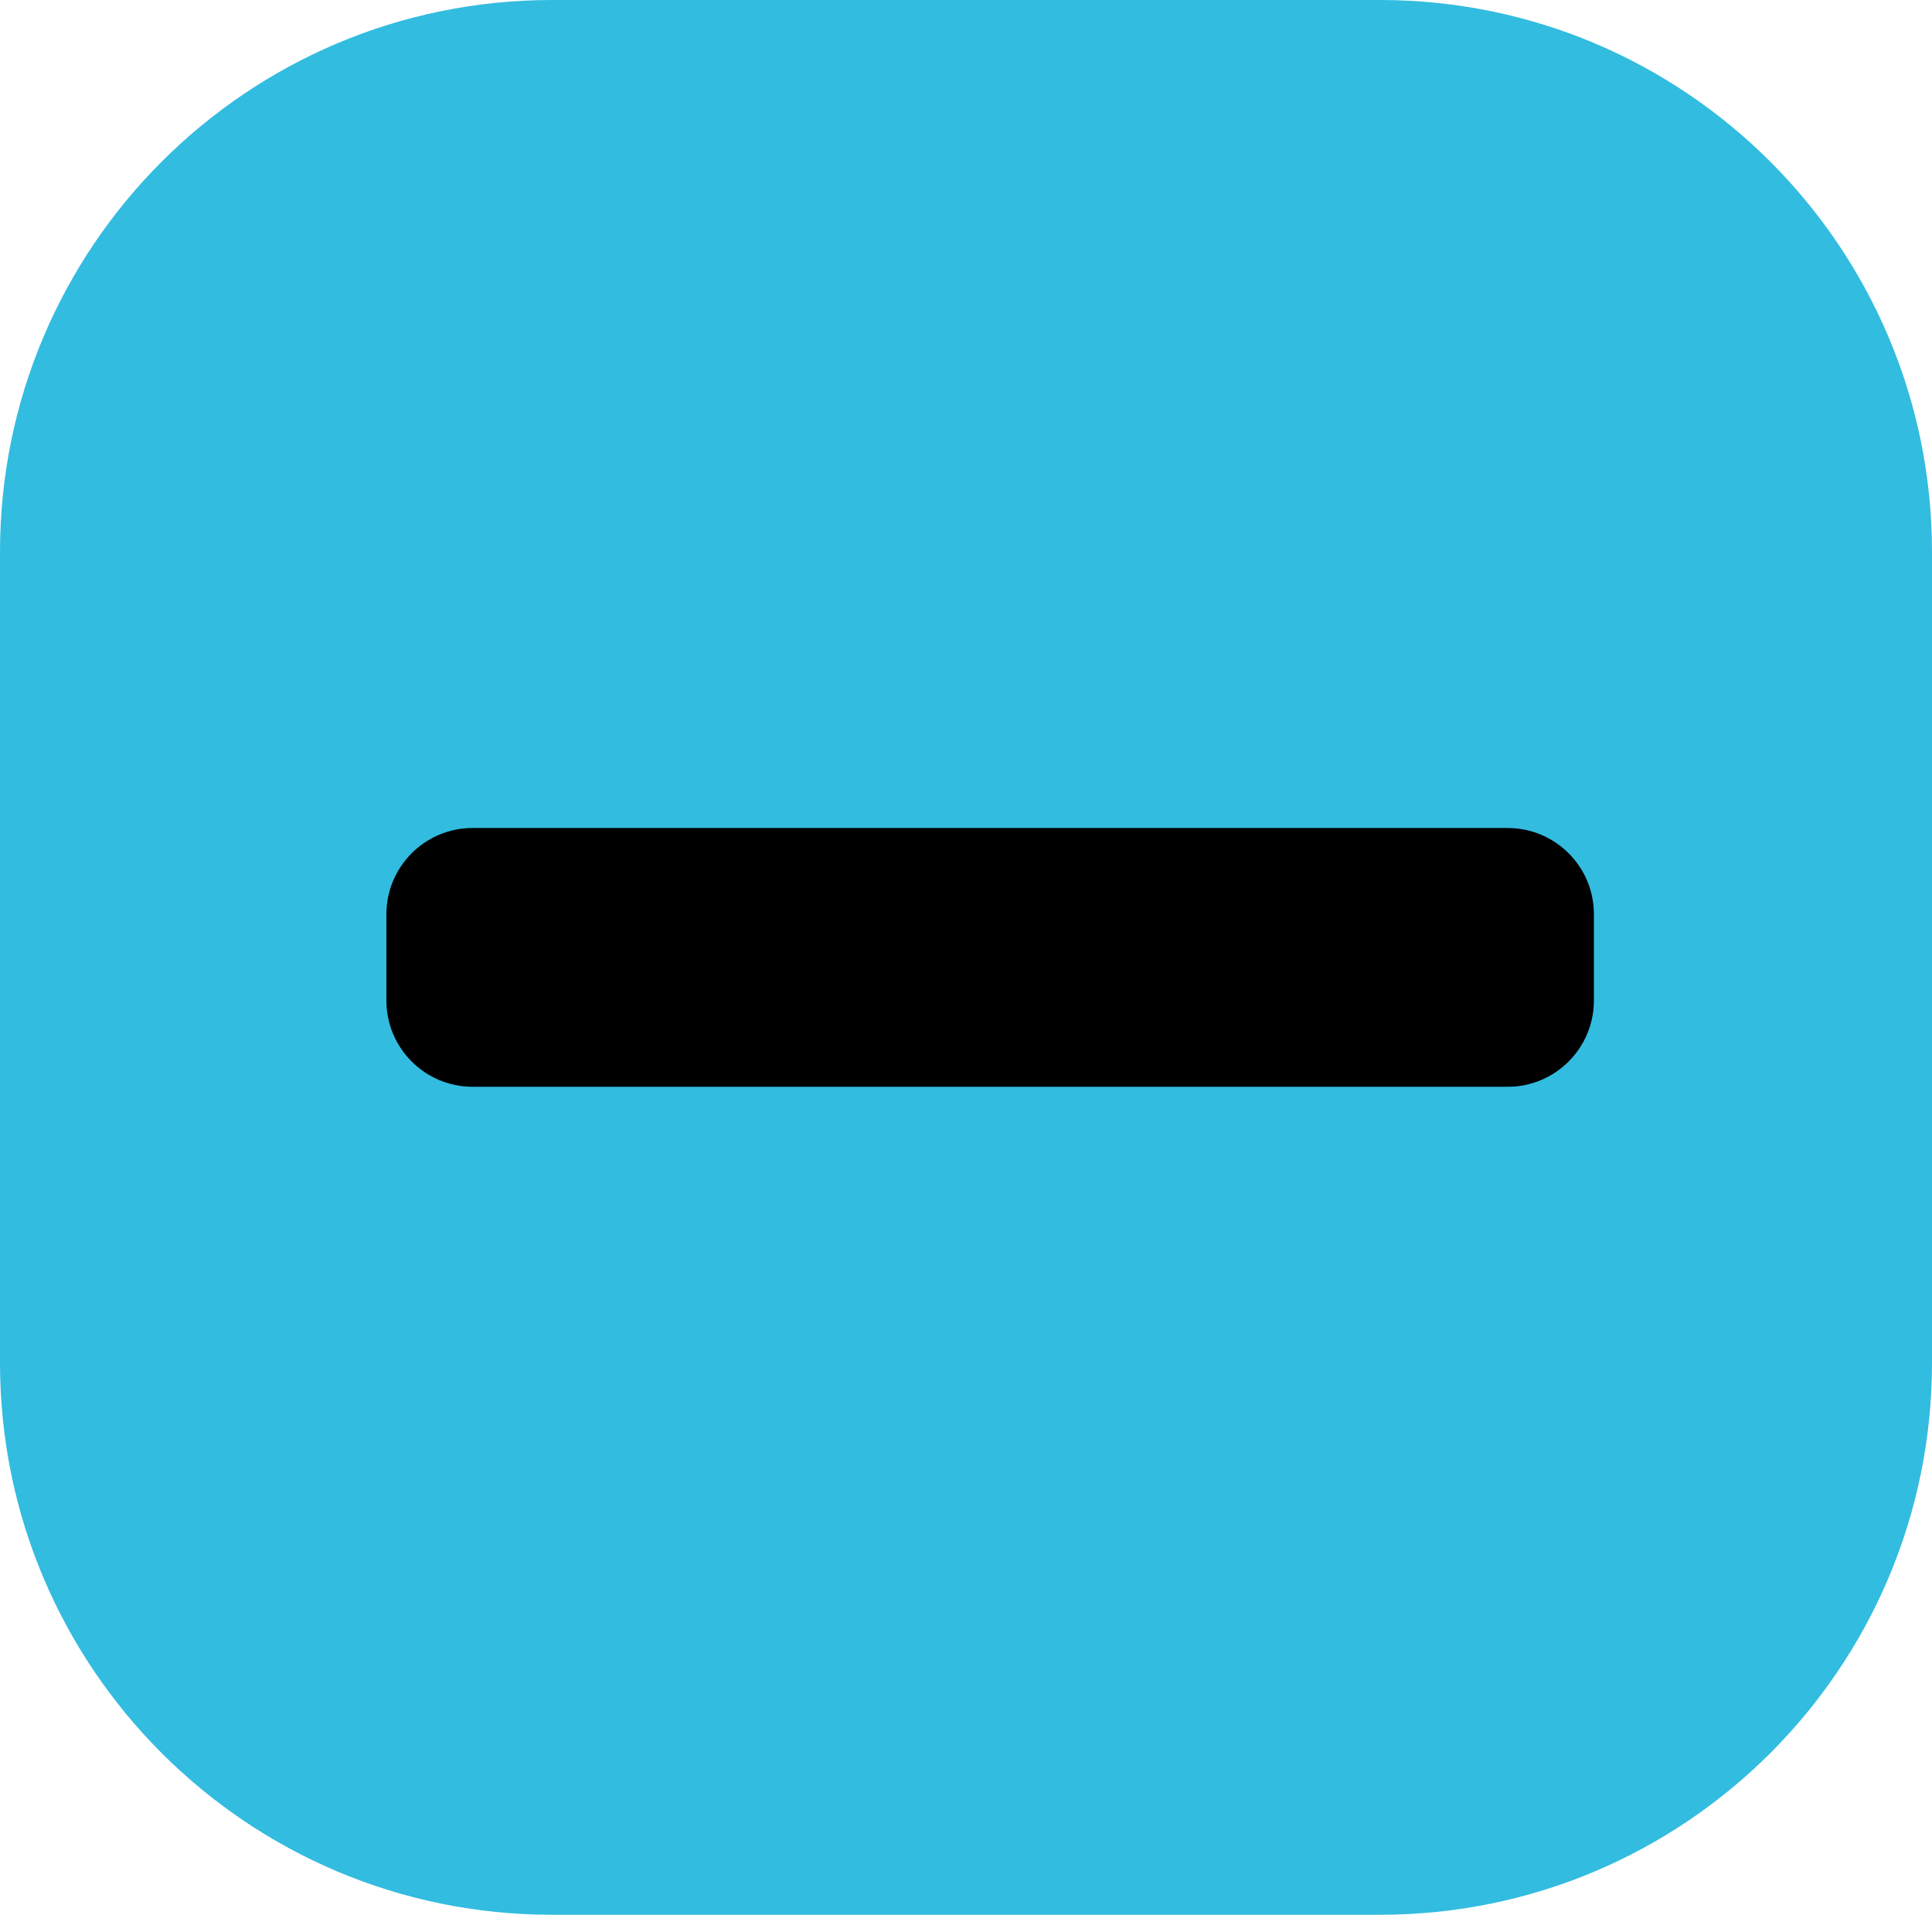
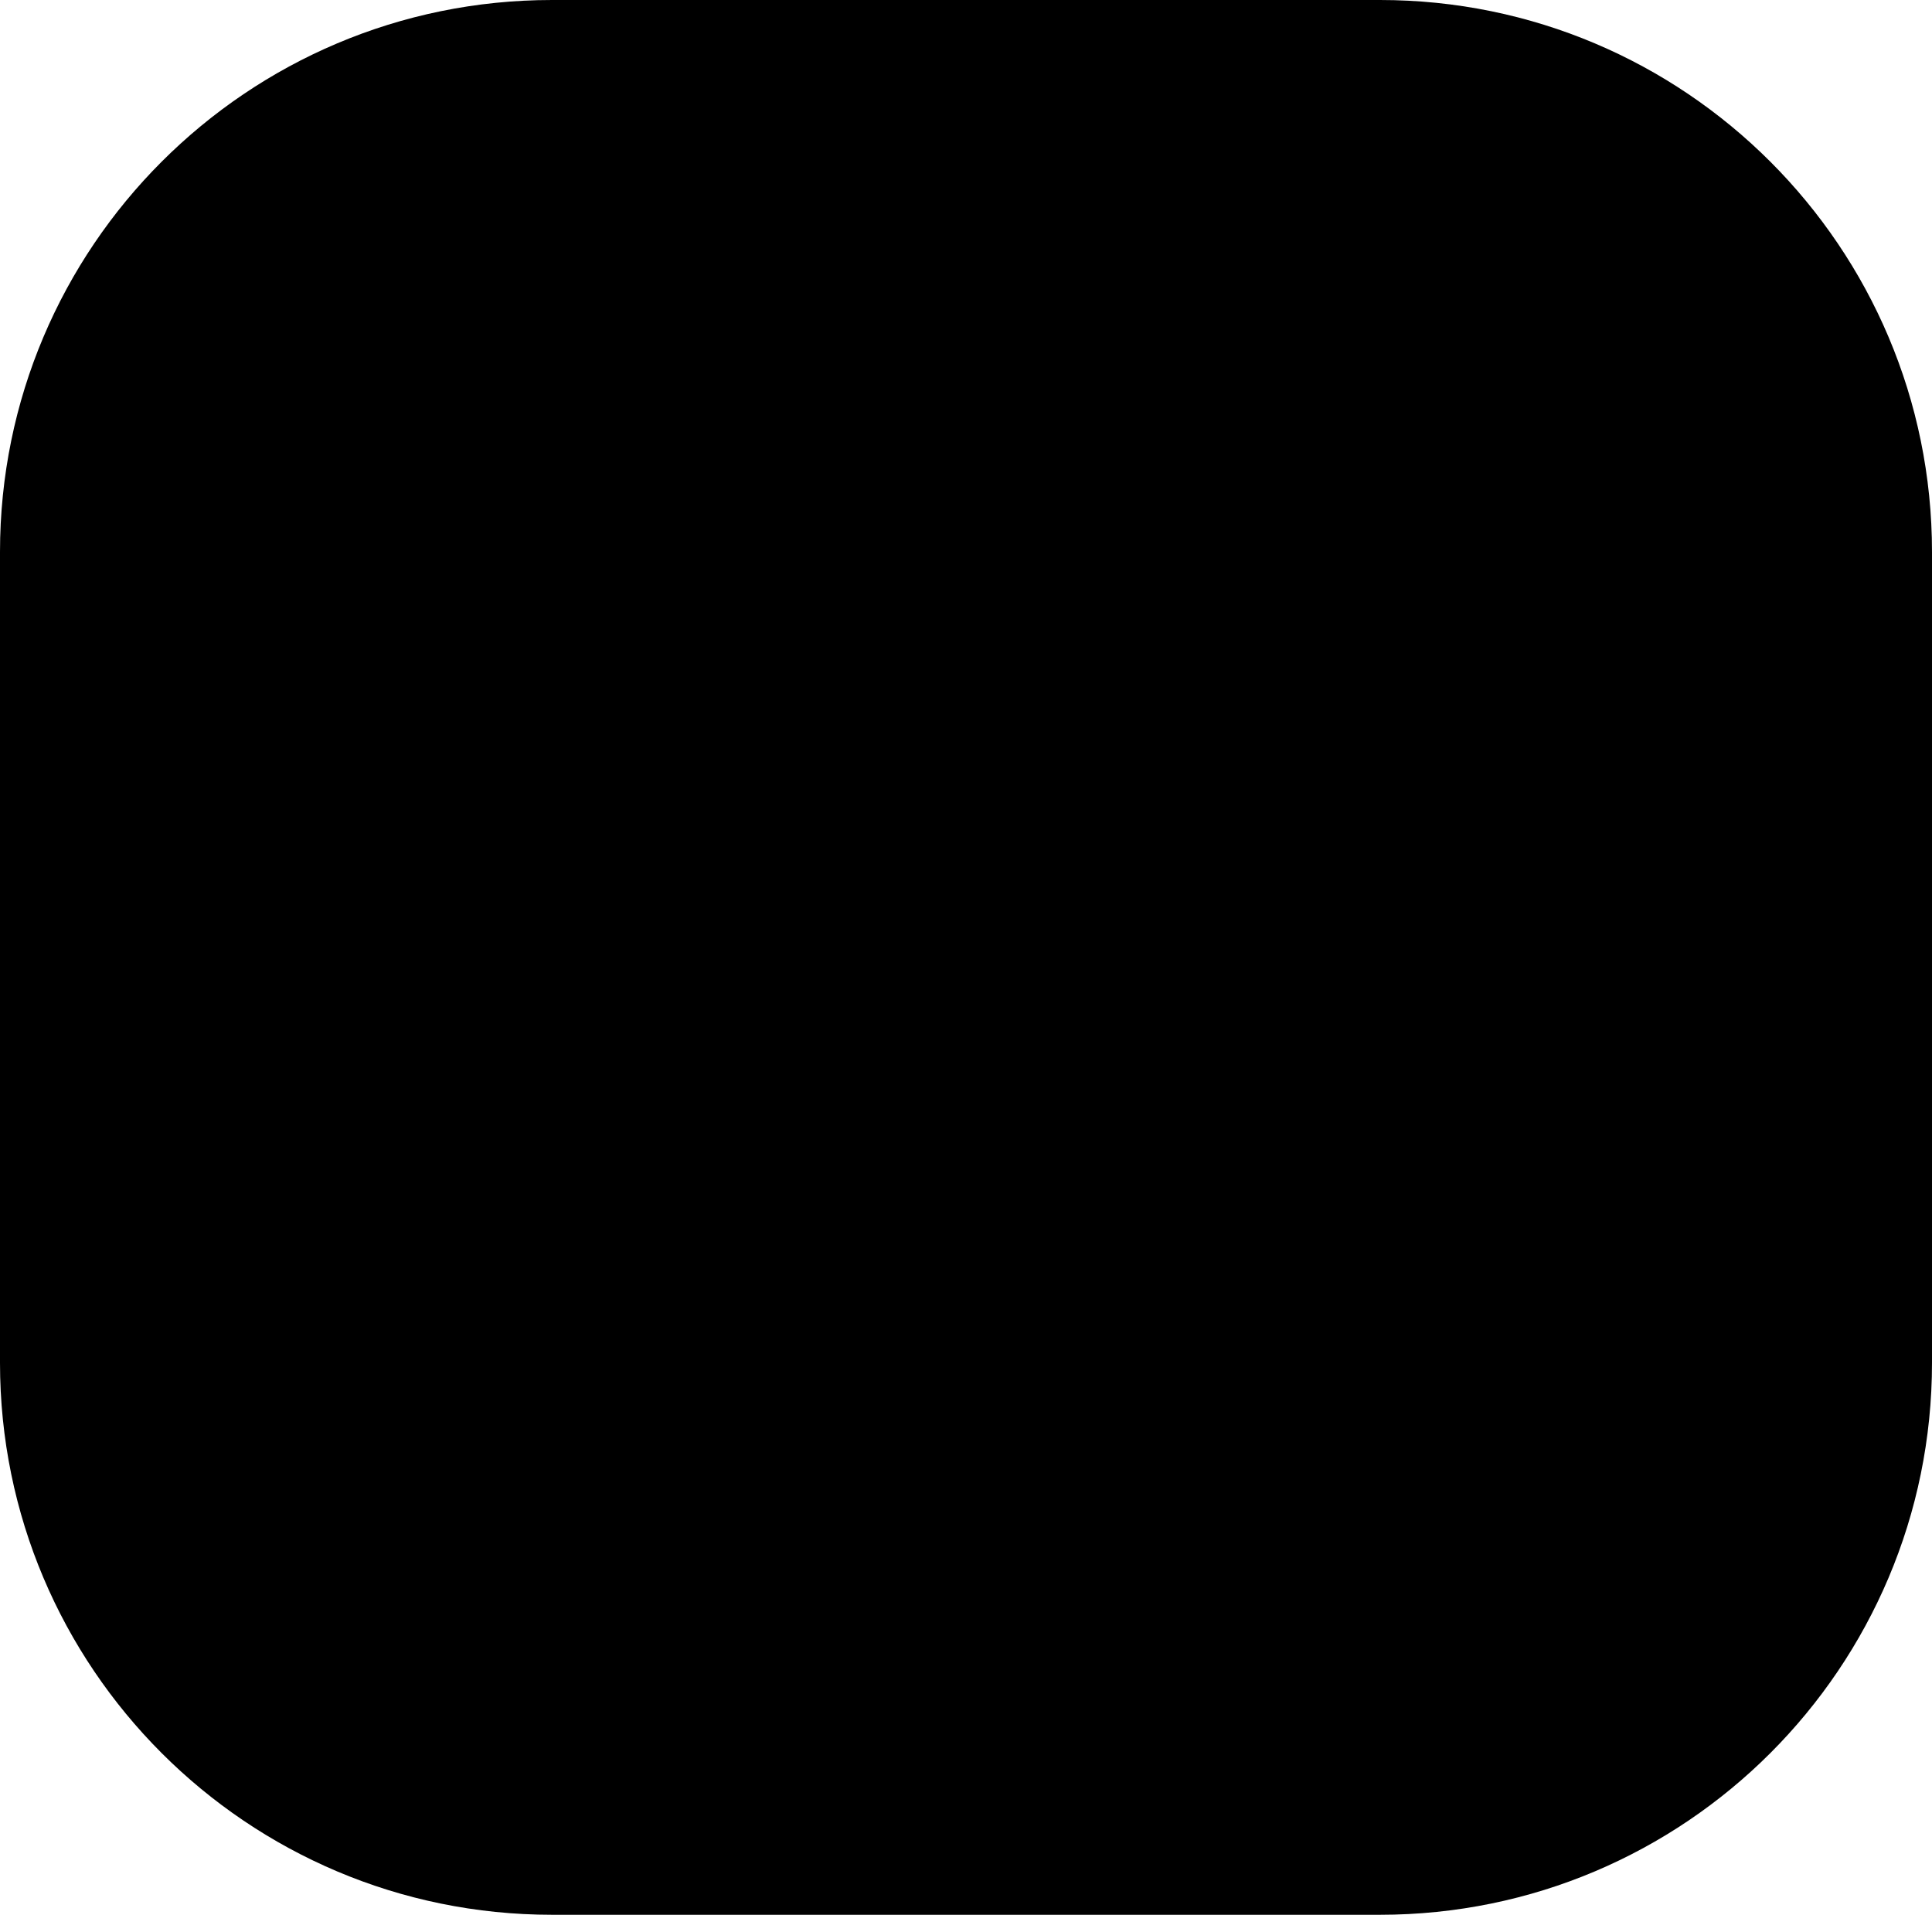
- <svg xmlns="http://www.w3.org/2000/svg" width="35" height="35" viewBox="0 0 35 35" fill="none">
-   <rect width="35" height="34.688" rx="10" fill="#32BCE0" />
+ <svg xmlns="http://www.w3.org/2000/svg" width="35" height="35" viewBox="0 0 35 35">
+   <rect width="35" height="34.688" rx="10" fill="currentColor" />
  <path d="M27.312 15H8.562C7.7 15 7 15.7 7 16.562V18.125C7 18.988 7.7 19.688 8.562 19.688H27.312C28.175 19.688 28.875 18.988 28.875 18.125V16.562C28.875 15.7 28.175 15 27.312 15Z" fill="black" />
</svg>
